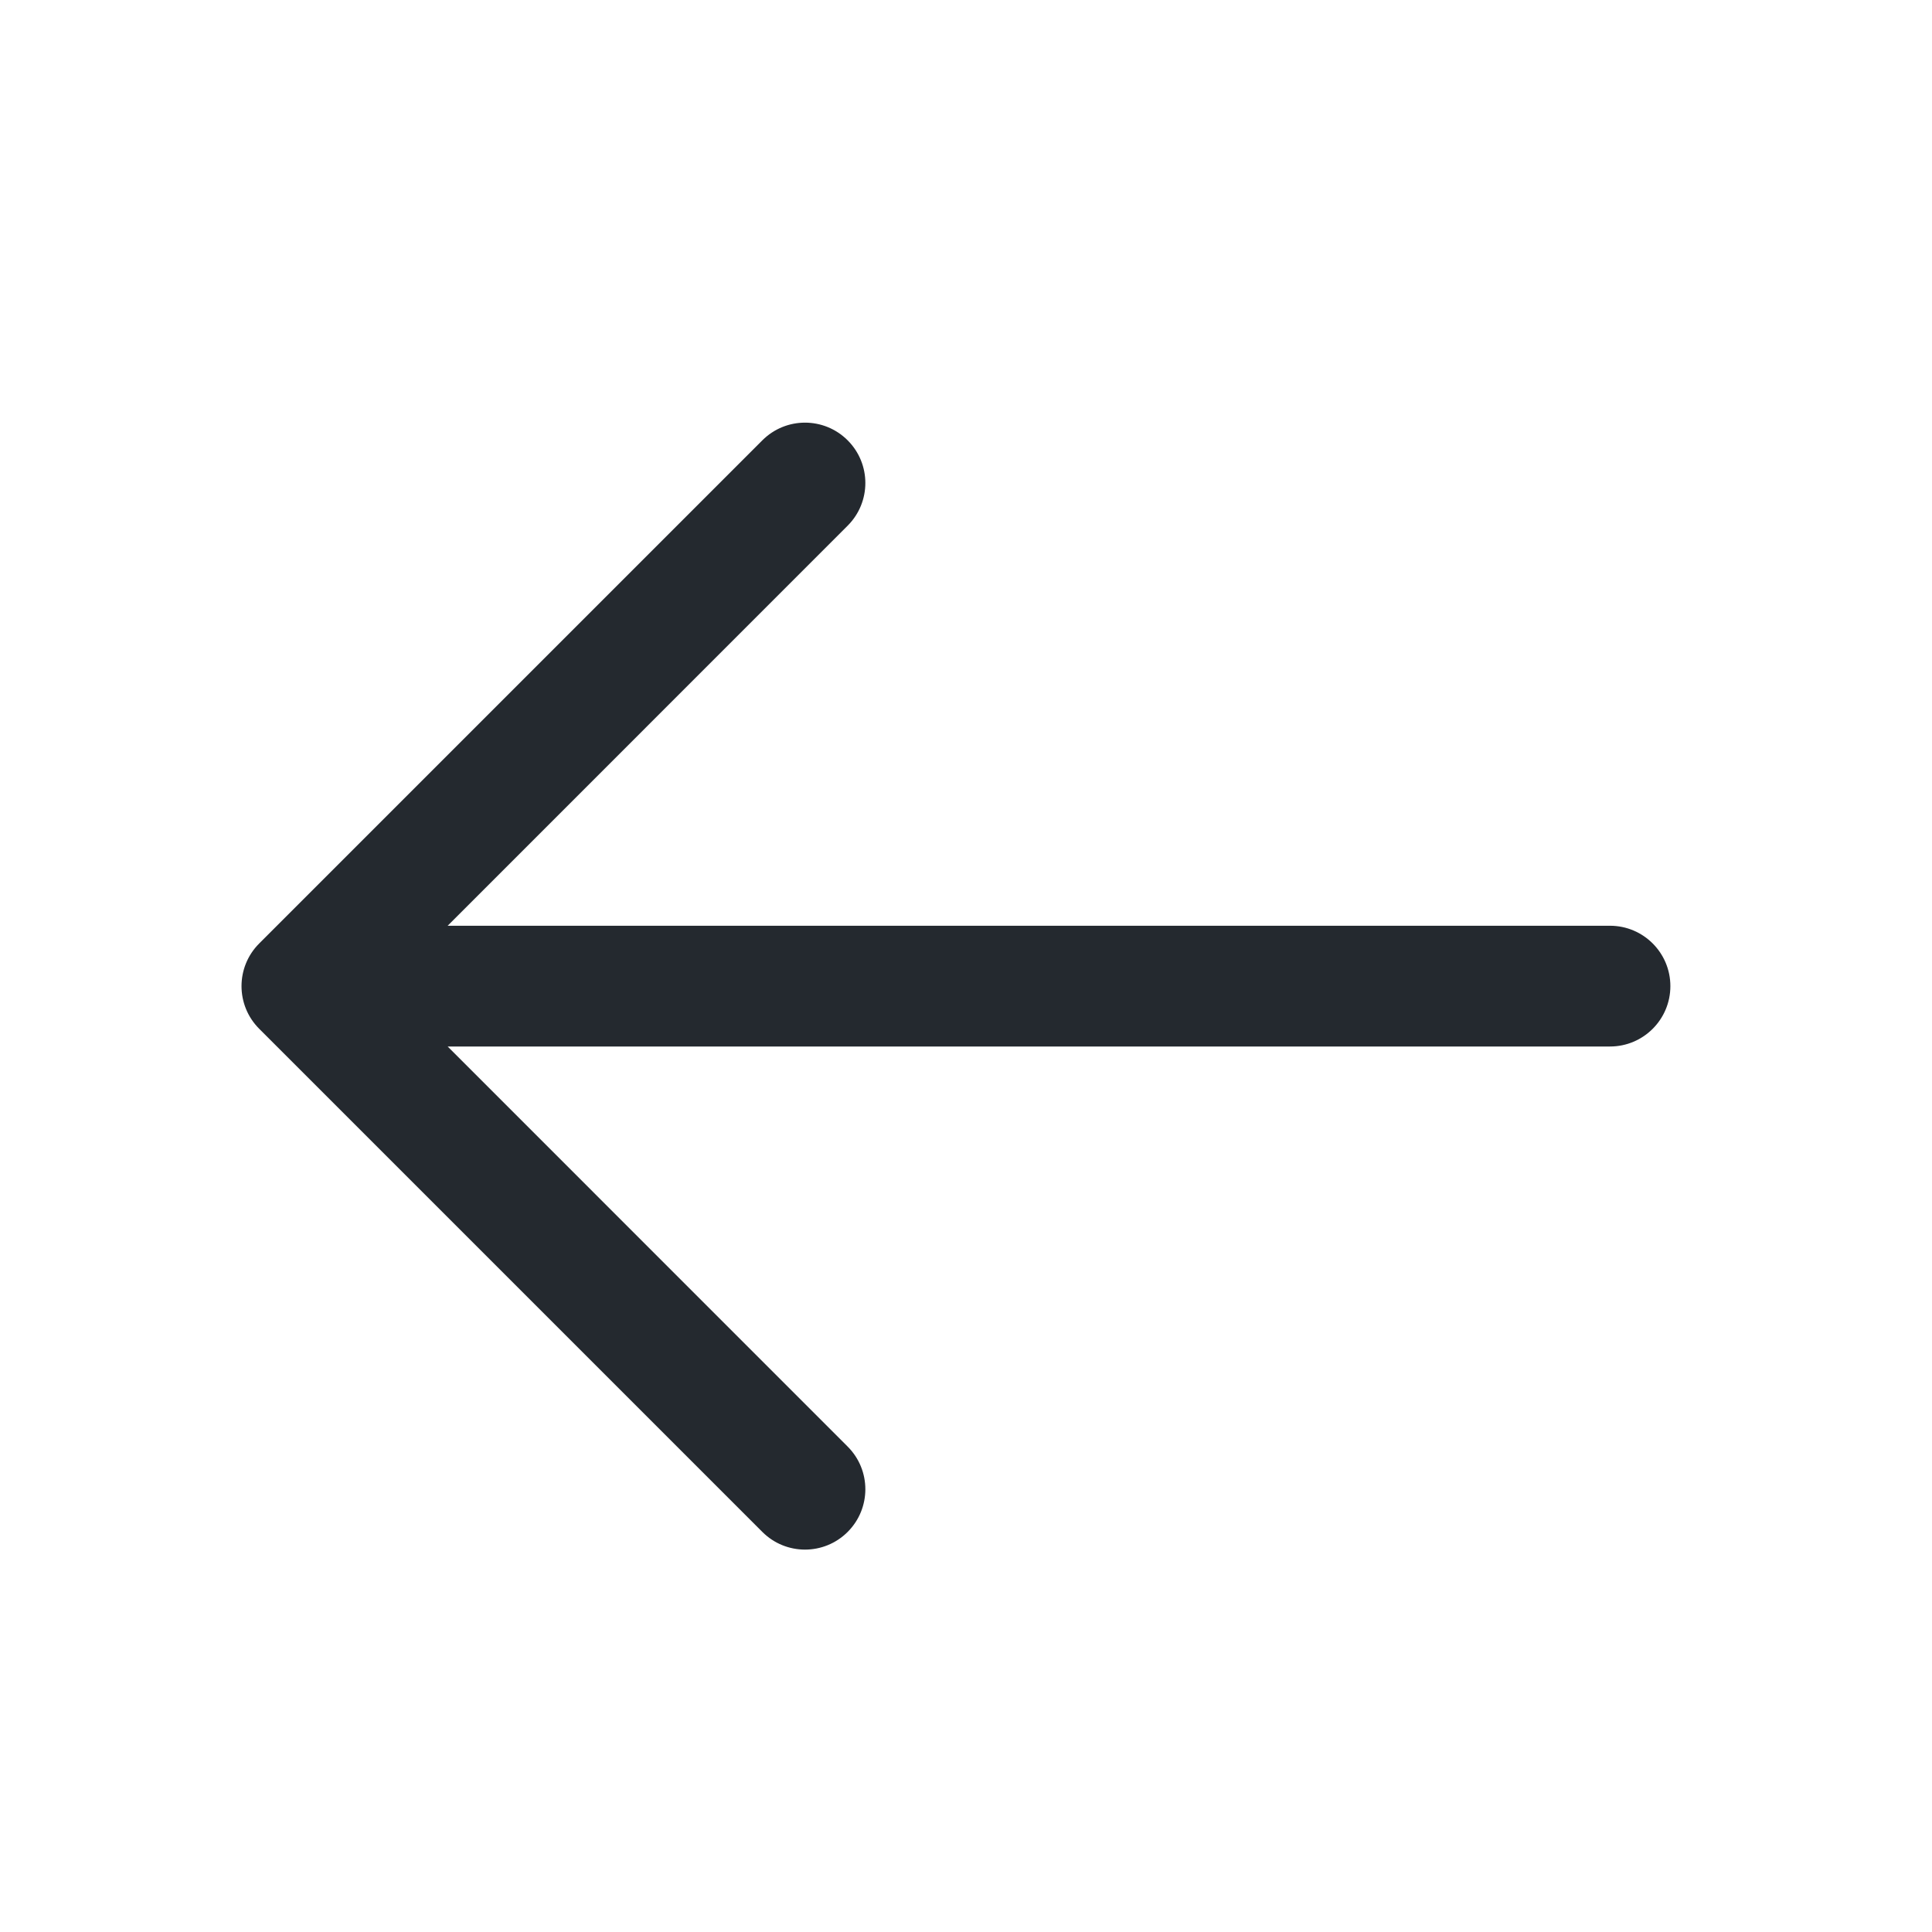
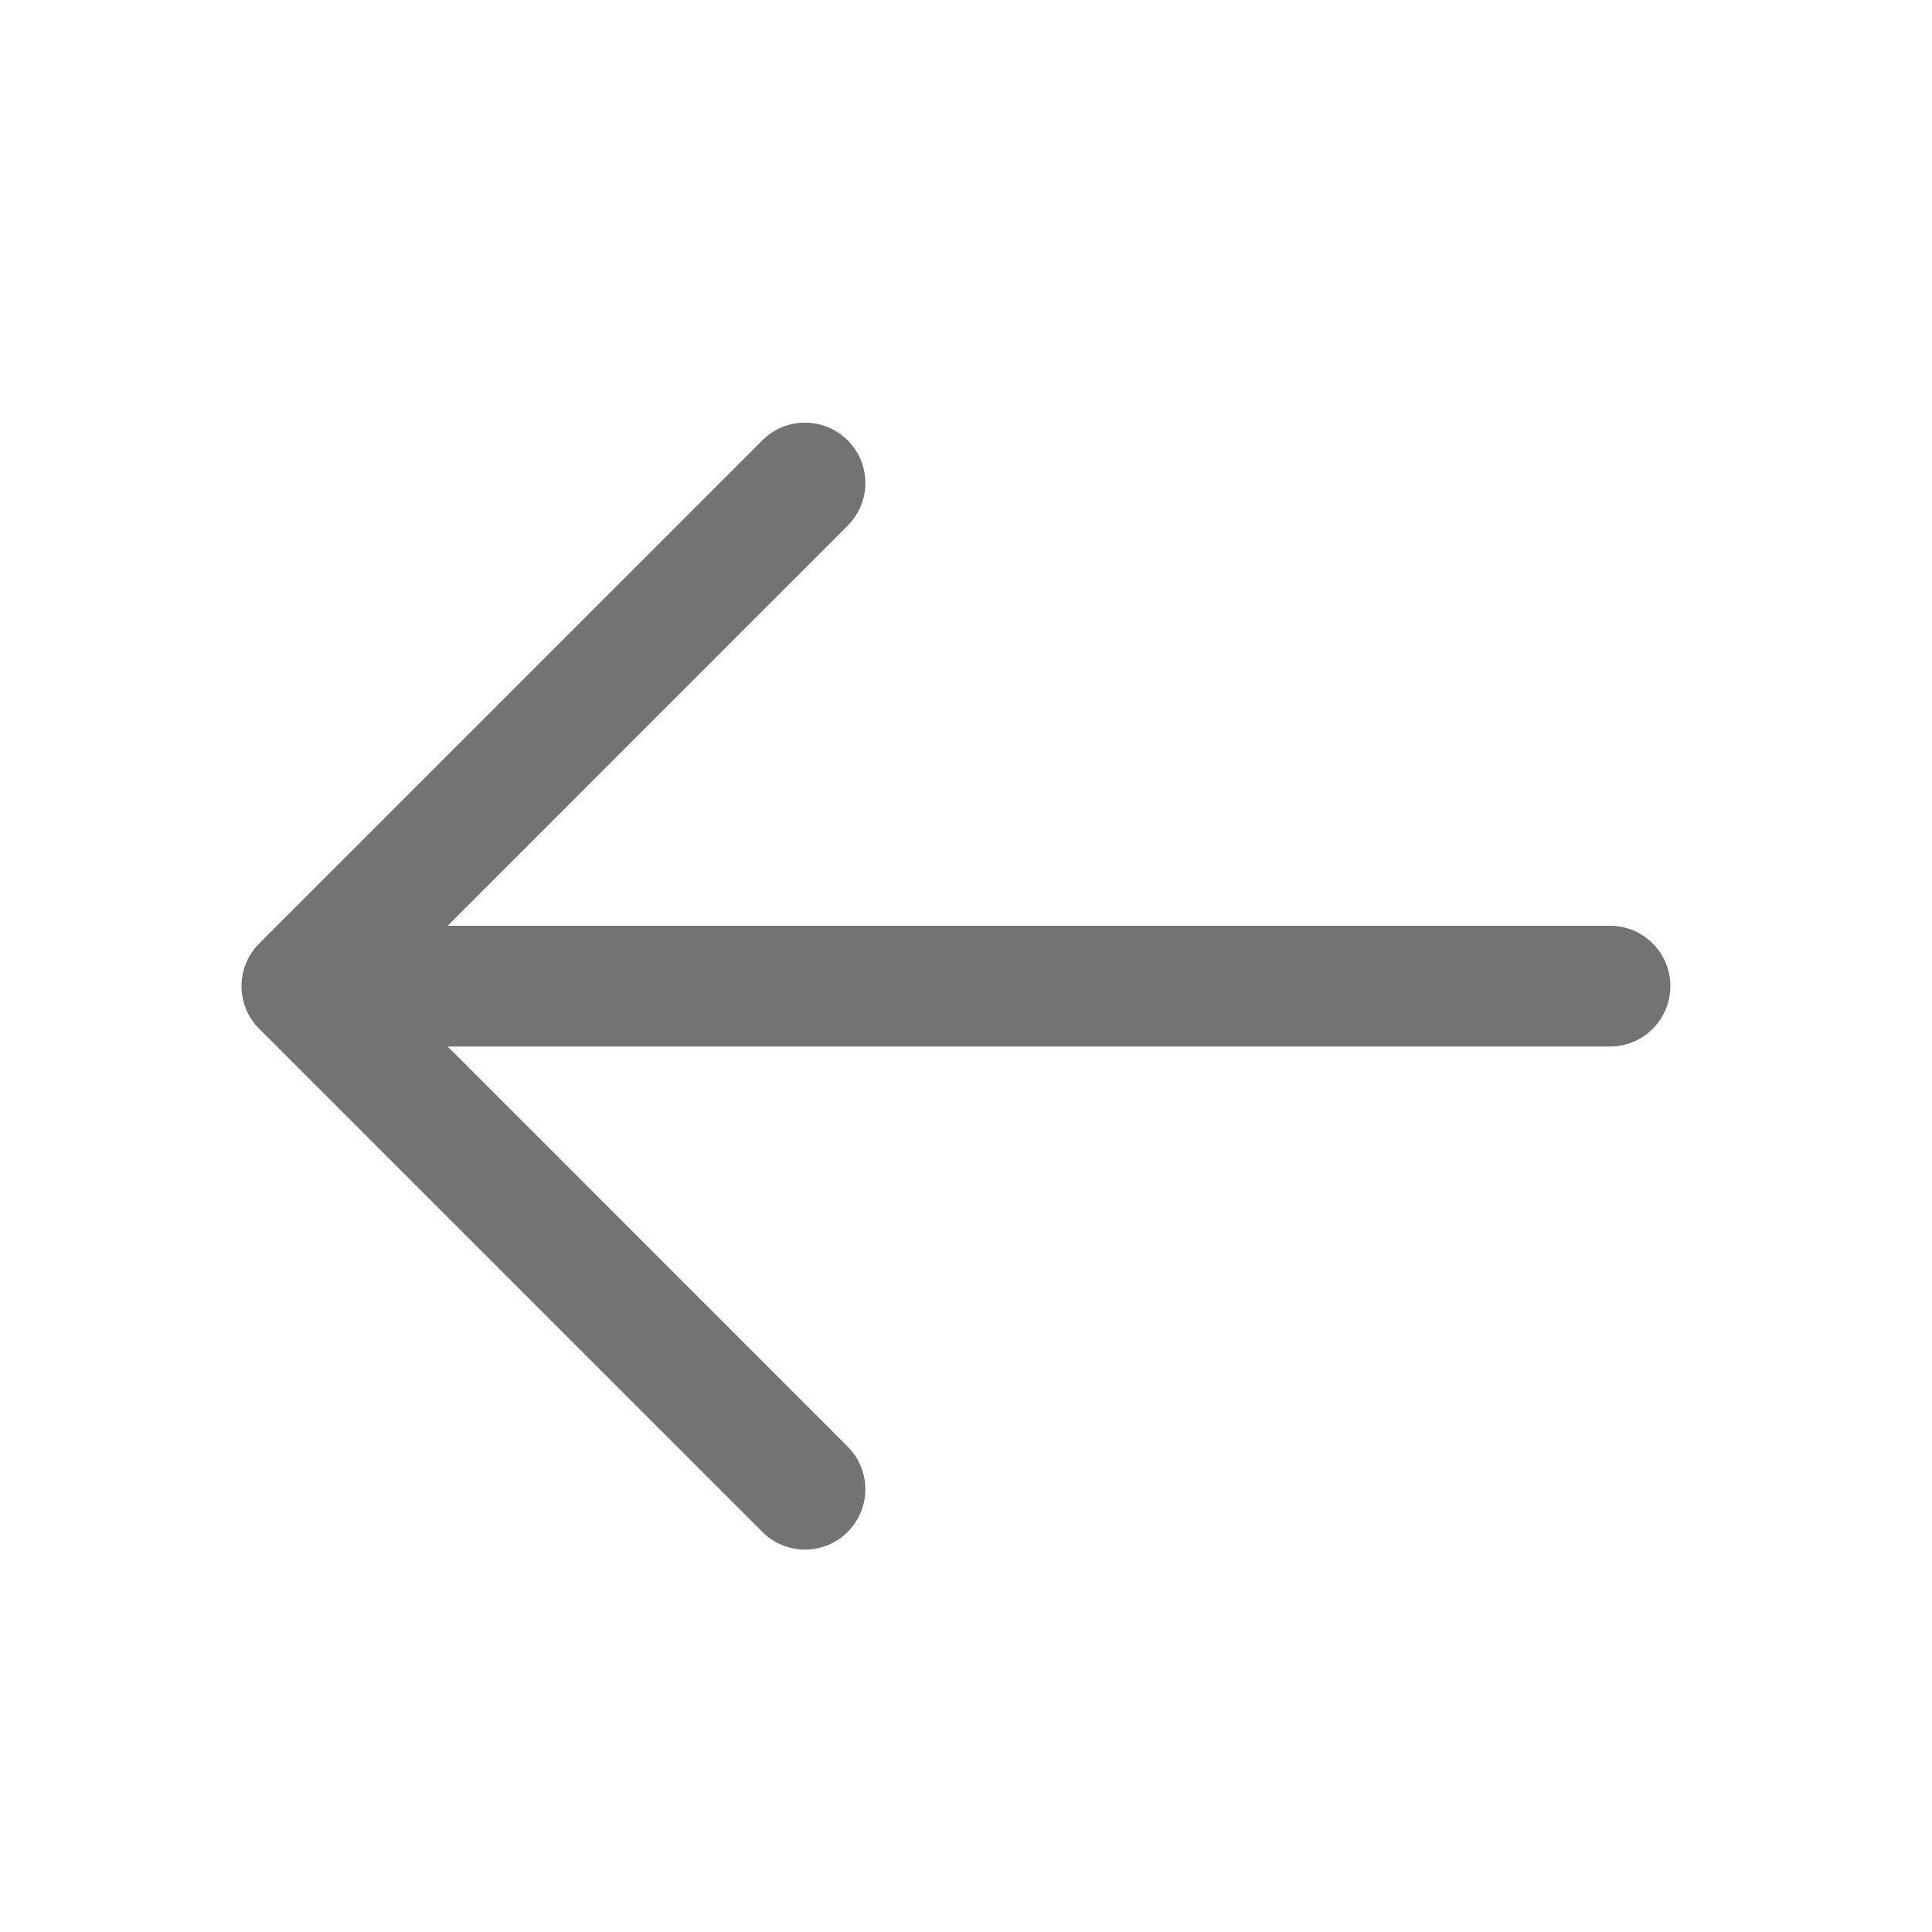
<svg xmlns="http://www.w3.org/2000/svg" width="24" height="24" viewBox="0 0 24 24" fill="none">
-   <path fill-rule="evenodd" clip-rule="evenodd" d="M10.53 19.03C10.237 19.323 9.763 19.323 9.47 19.03L3.22 12.78C2.927 12.487 2.927 12.013 3.22 11.72L9.47 5.47C9.763 5.177 10.237 5.177 10.53 5.47C10.823 5.763 10.823 6.237 10.53 6.53L5.561 11.5H20C20.414 11.5 20.75 11.836 20.75 12.25C20.75 12.664 20.414 13 20 13H5.561L10.53 17.97C10.823 18.263 10.823 18.737 10.53 19.03Z" fill="#24292F" />
+   <path fill-rule="evenodd" clip-rule="evenodd" d="M10.53 19.03C10.237 19.323 9.763 19.323 9.47 19.03L3.22 12.78C2.927 12.487 2.927 12.013 3.22 11.72L9.47 5.47C9.763 5.177 10.237 5.177 10.53 5.47C10.823 5.763 10.823 6.237 10.53 6.53L5.561 11.5H20C20.414 11.5 20.75 11.836 20.75 12.25C20.75 12.664 20.414 13 20 13H5.561L10.53 17.97C10.823 18.263 10.823 18.737 10.53 19.03Z" fill="rgb(115 115 115)" />
</svg>
